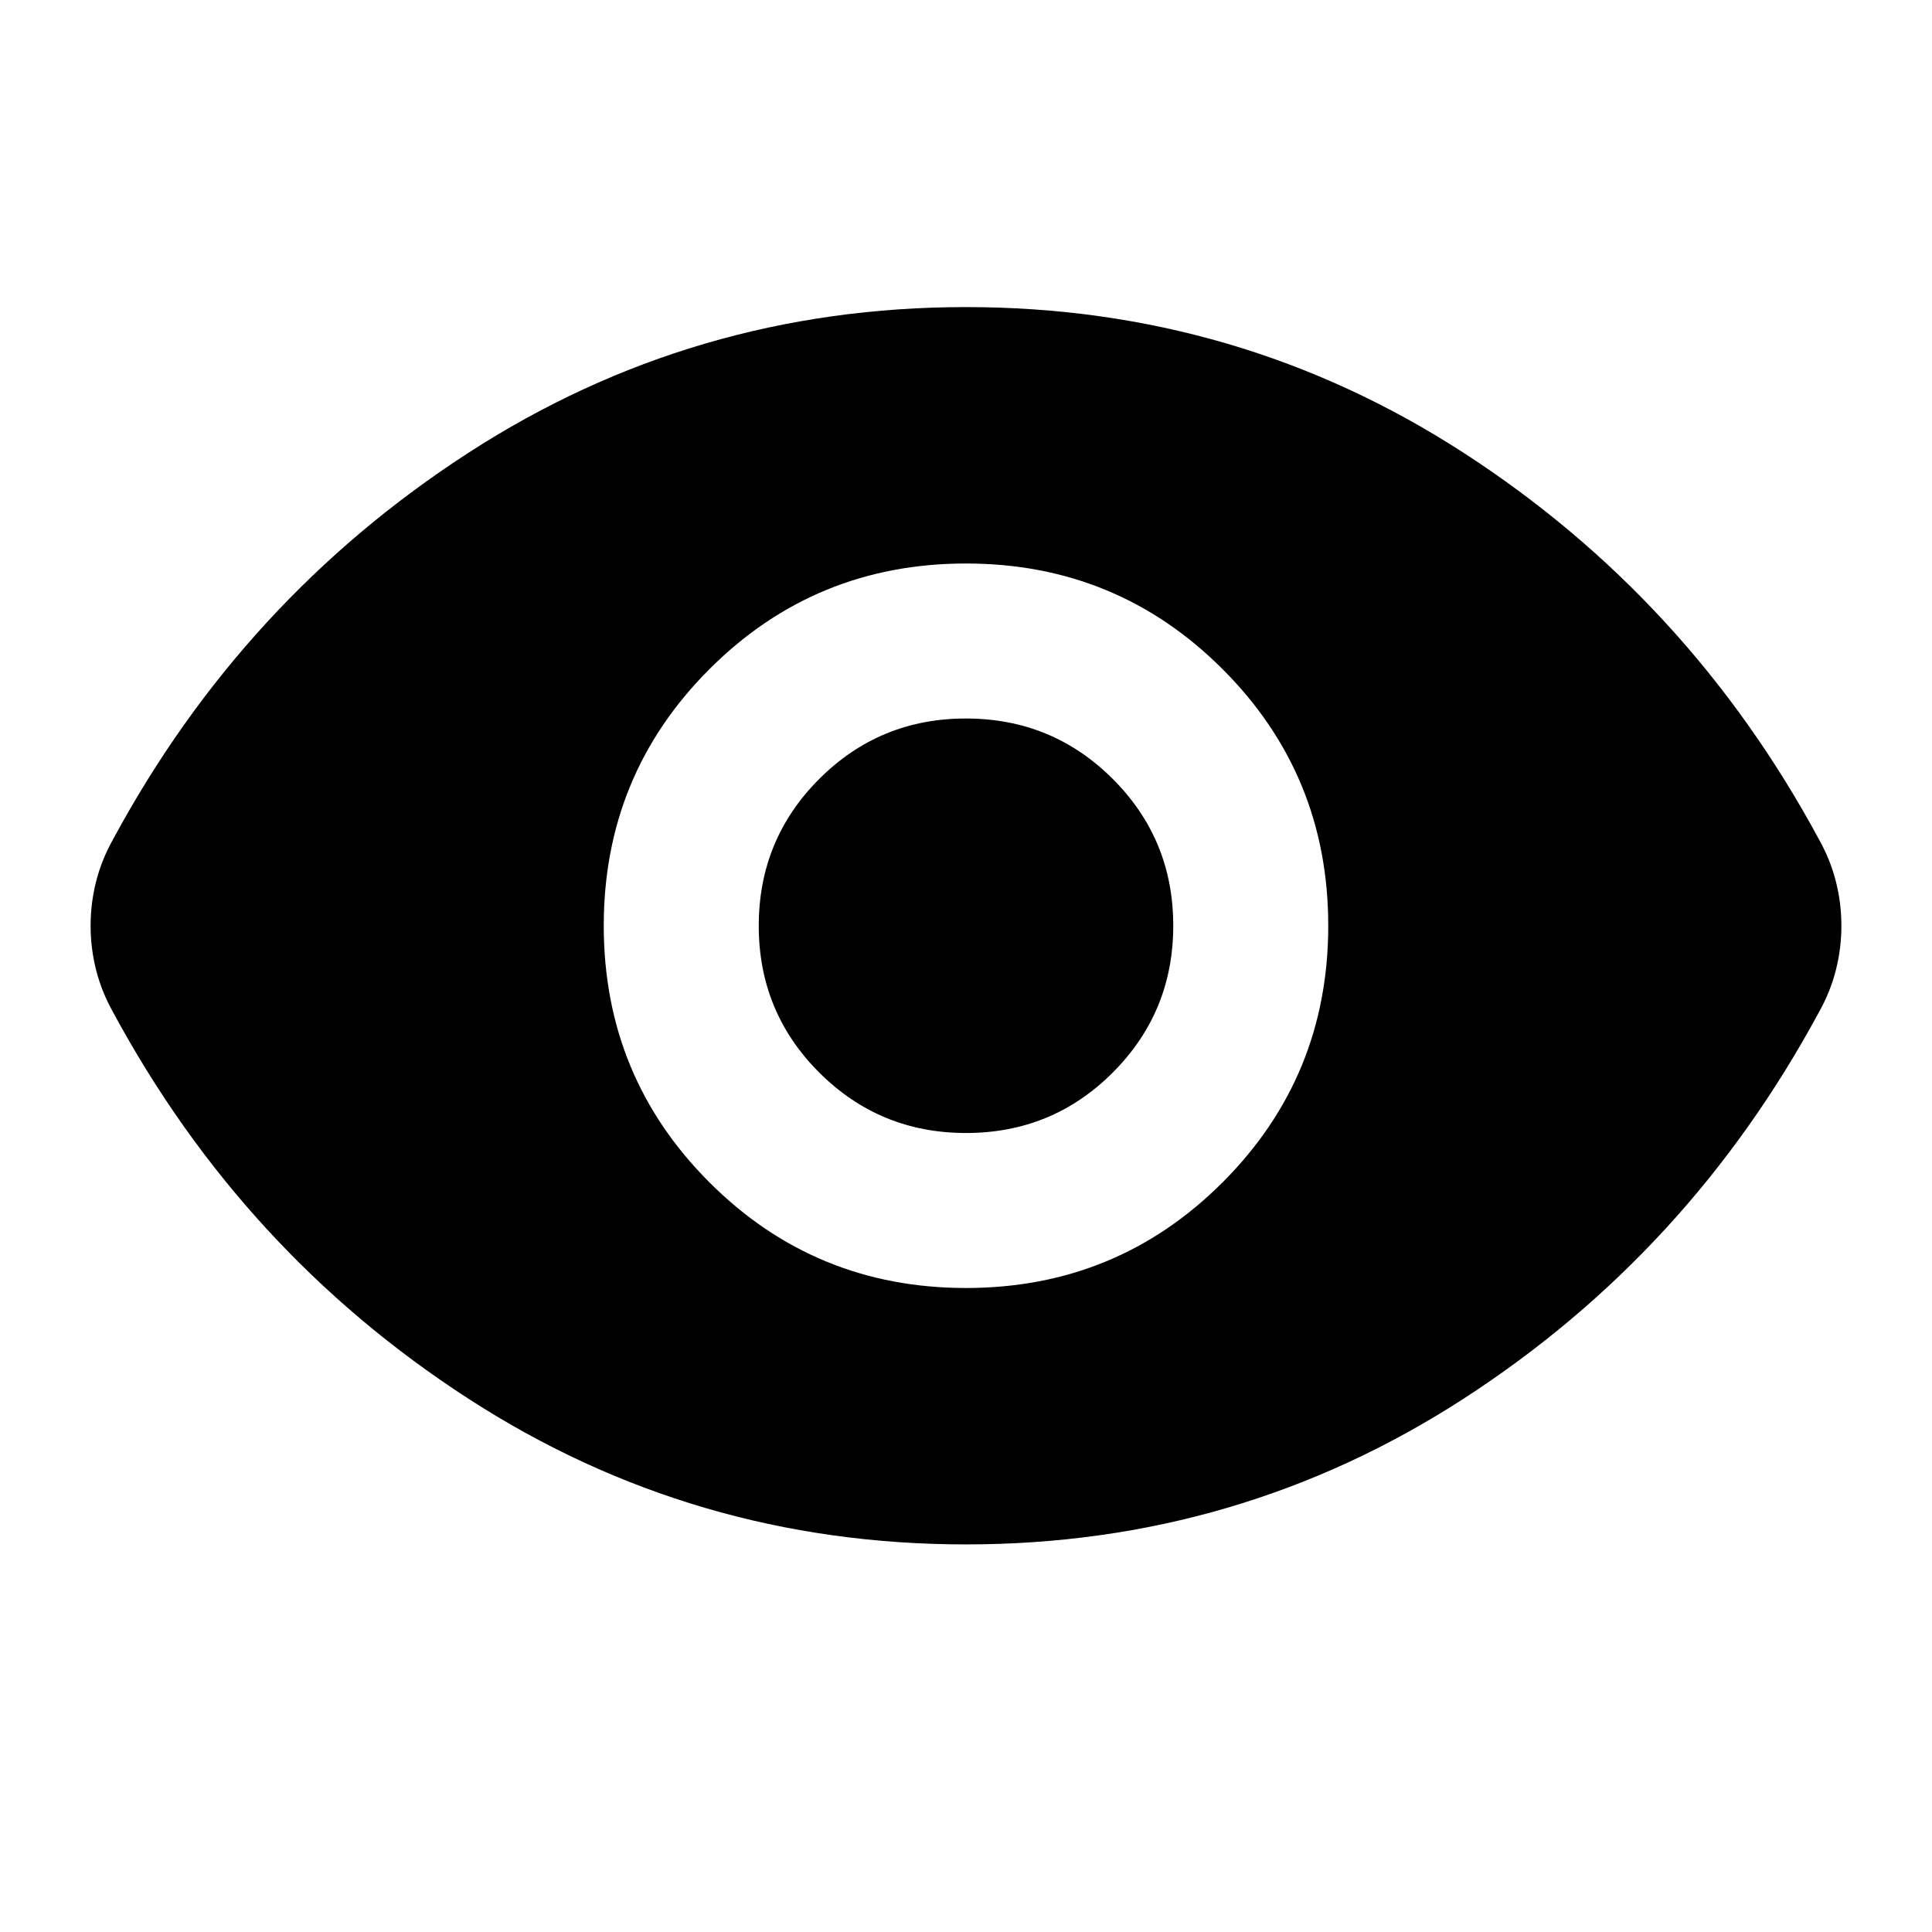
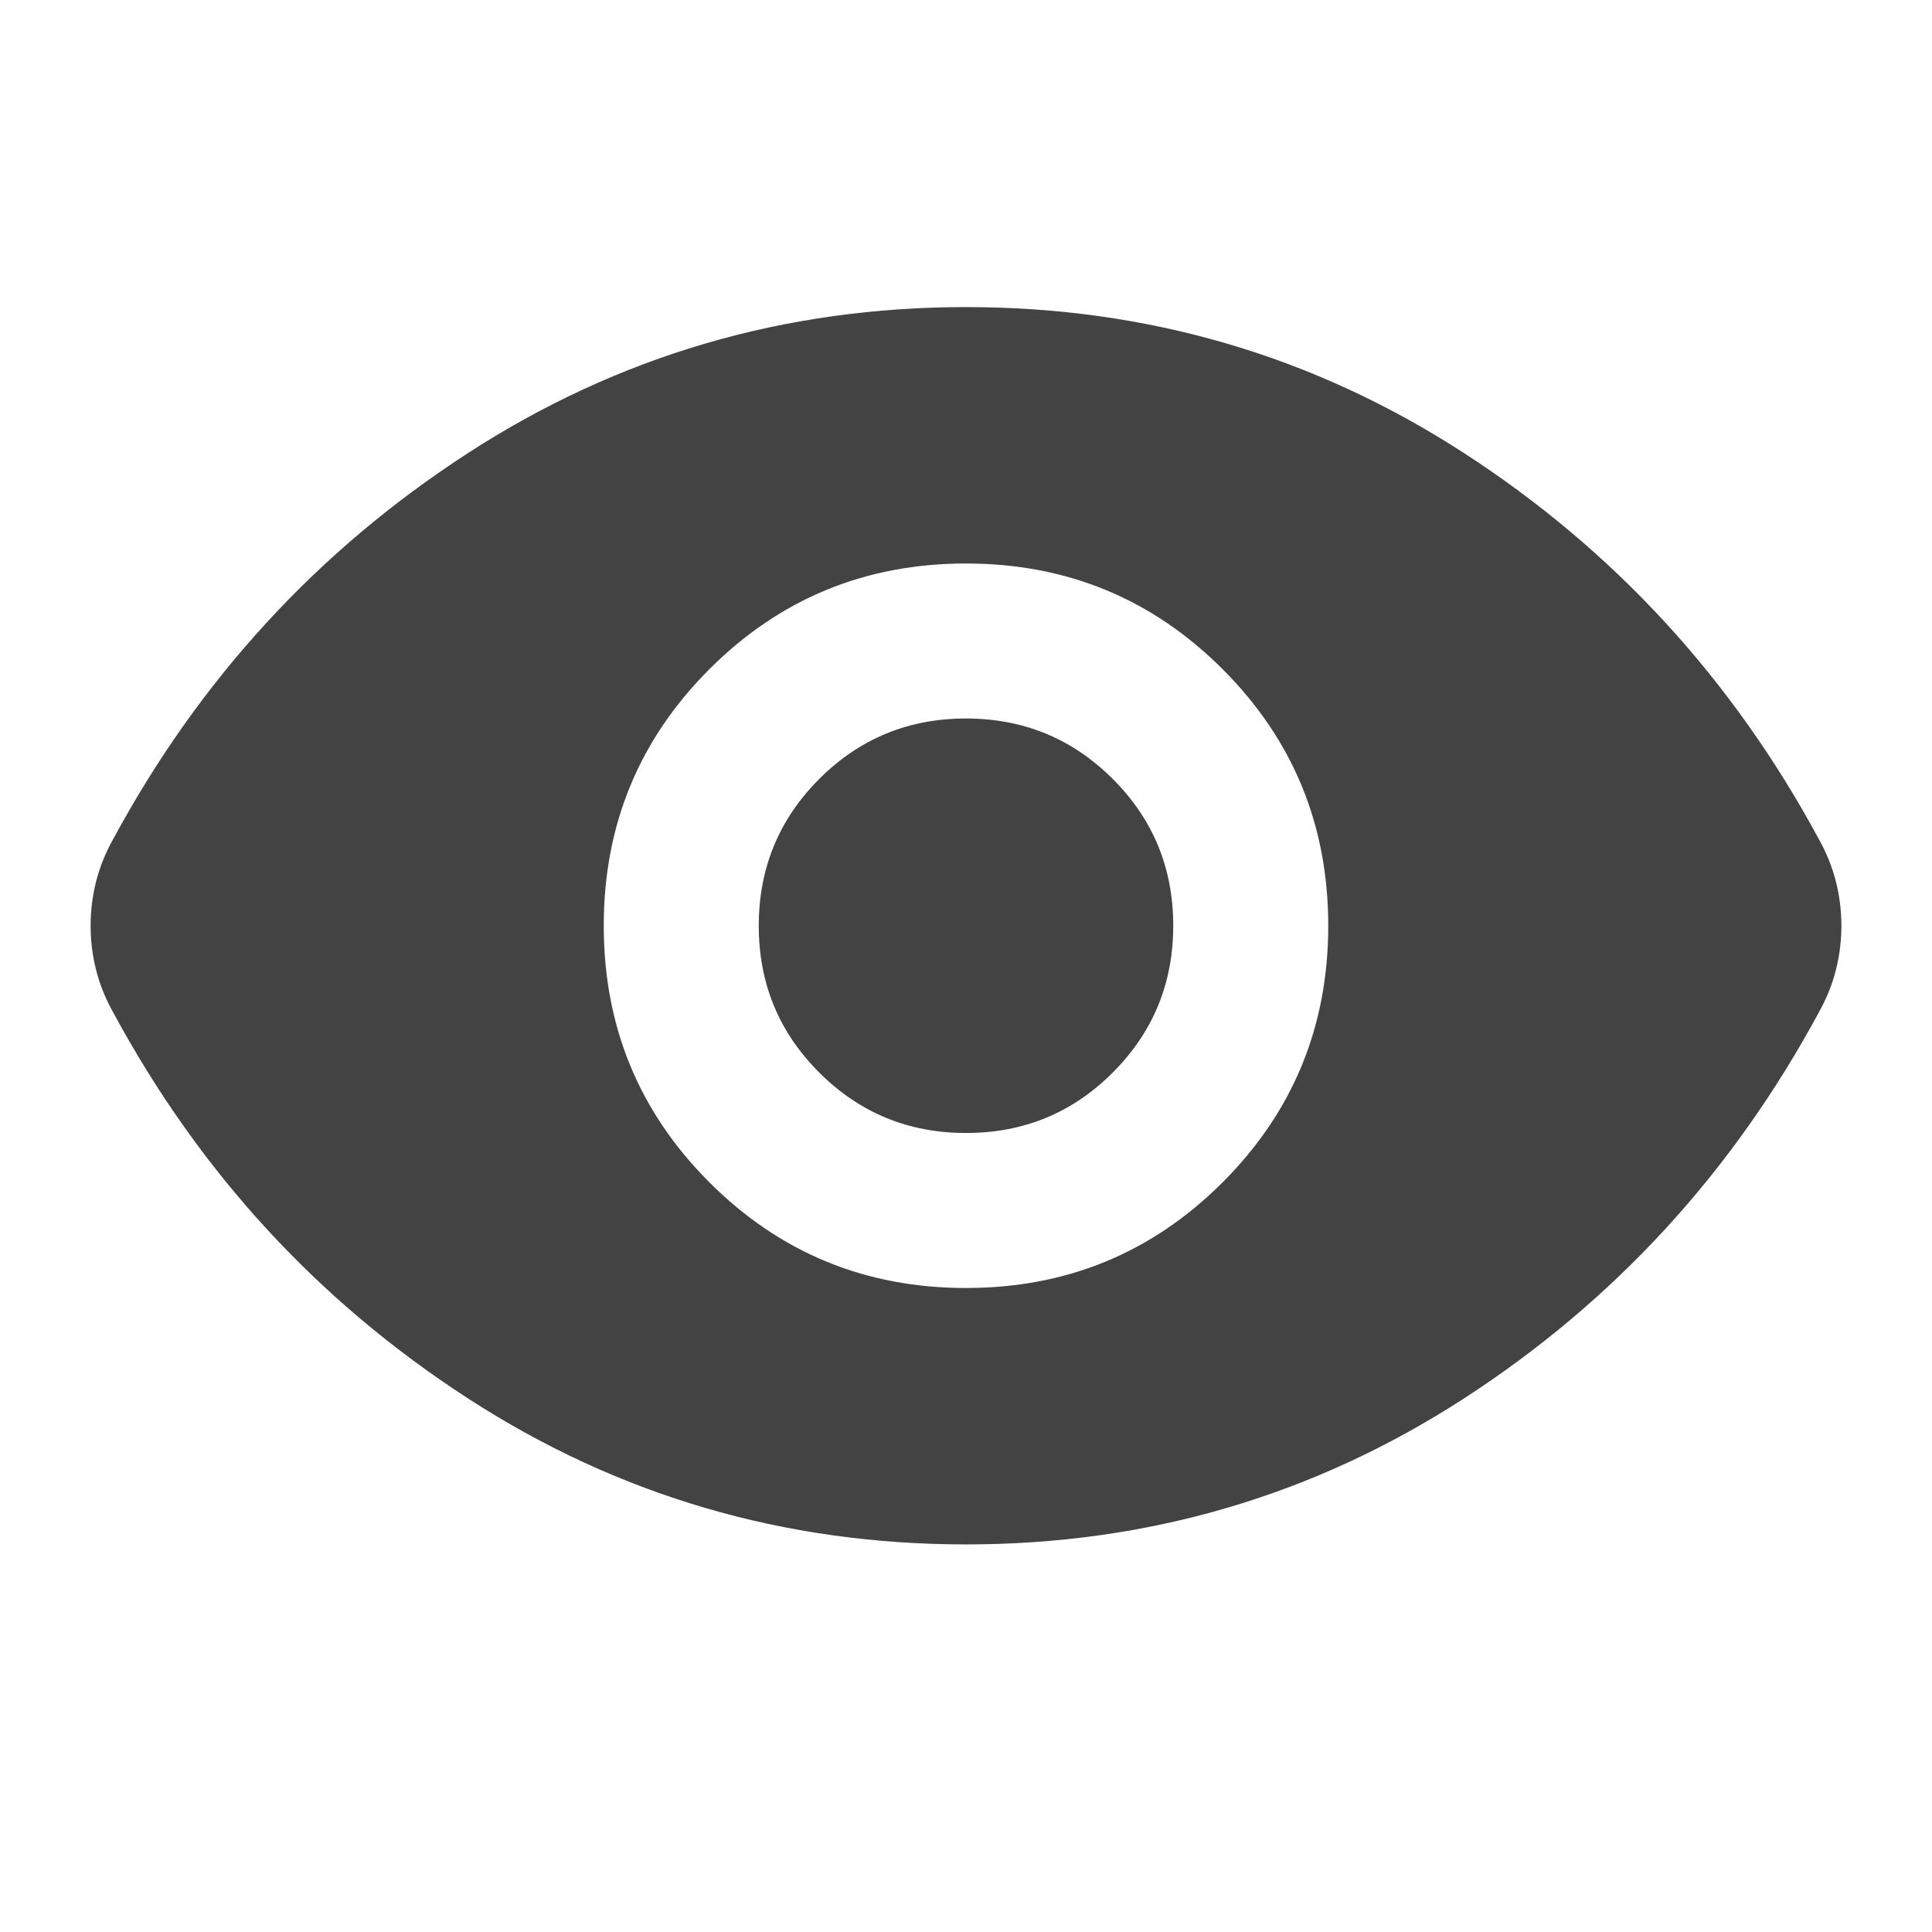
- <svg xmlns="http://www.w3.org/2000/svg" height="24px" viewBox="0 -960 960 960" width="24px" fill="#000000">
+ <svg xmlns="http://www.w3.org/2000/svg" height="24px" viewBox="0 -960 960 960" width="24px" fill="#434343">
  <path d="M480-320q75 0 127.5-52.5T660-500q0-75-52.5-127.5T480-680q-75 0-127.5 52.5T300-500q0 75 52.5 127.5T480-320Zm.04-77.02q-42.89 0-72.95-30.02-30.07-30.03-30.07-72.92t30.02-72.95q30.03-30.07 72.92-30.07t72.95 30.02q30.07 30.03 30.07 72.92t-30.02 72.95q-30.03 30.07-72.92 30.07ZM480-192.59q-135.43 0-247.37-72.48Q120.7-337.54 56.22-456.98q-5.72-10.19-8.46-21.01-2.74-10.81-2.74-22.01 0-11.2 2.74-22.01 2.74-10.82 8.46-21.01 64.48-119.44 176.41-191.91Q344.57-807.41 480-807.41t247.37 72.48q111.93 72.47 176.41 191.91 5.72 10.19 8.46 21.01 2.74 10.81 2.74 22.01 0 11.2-2.74 22.01-2.74 10.82-8.46 21.01-64.48 119.44-176.41 191.91Q615.43-192.59 480-192.59Z" />
</svg>
